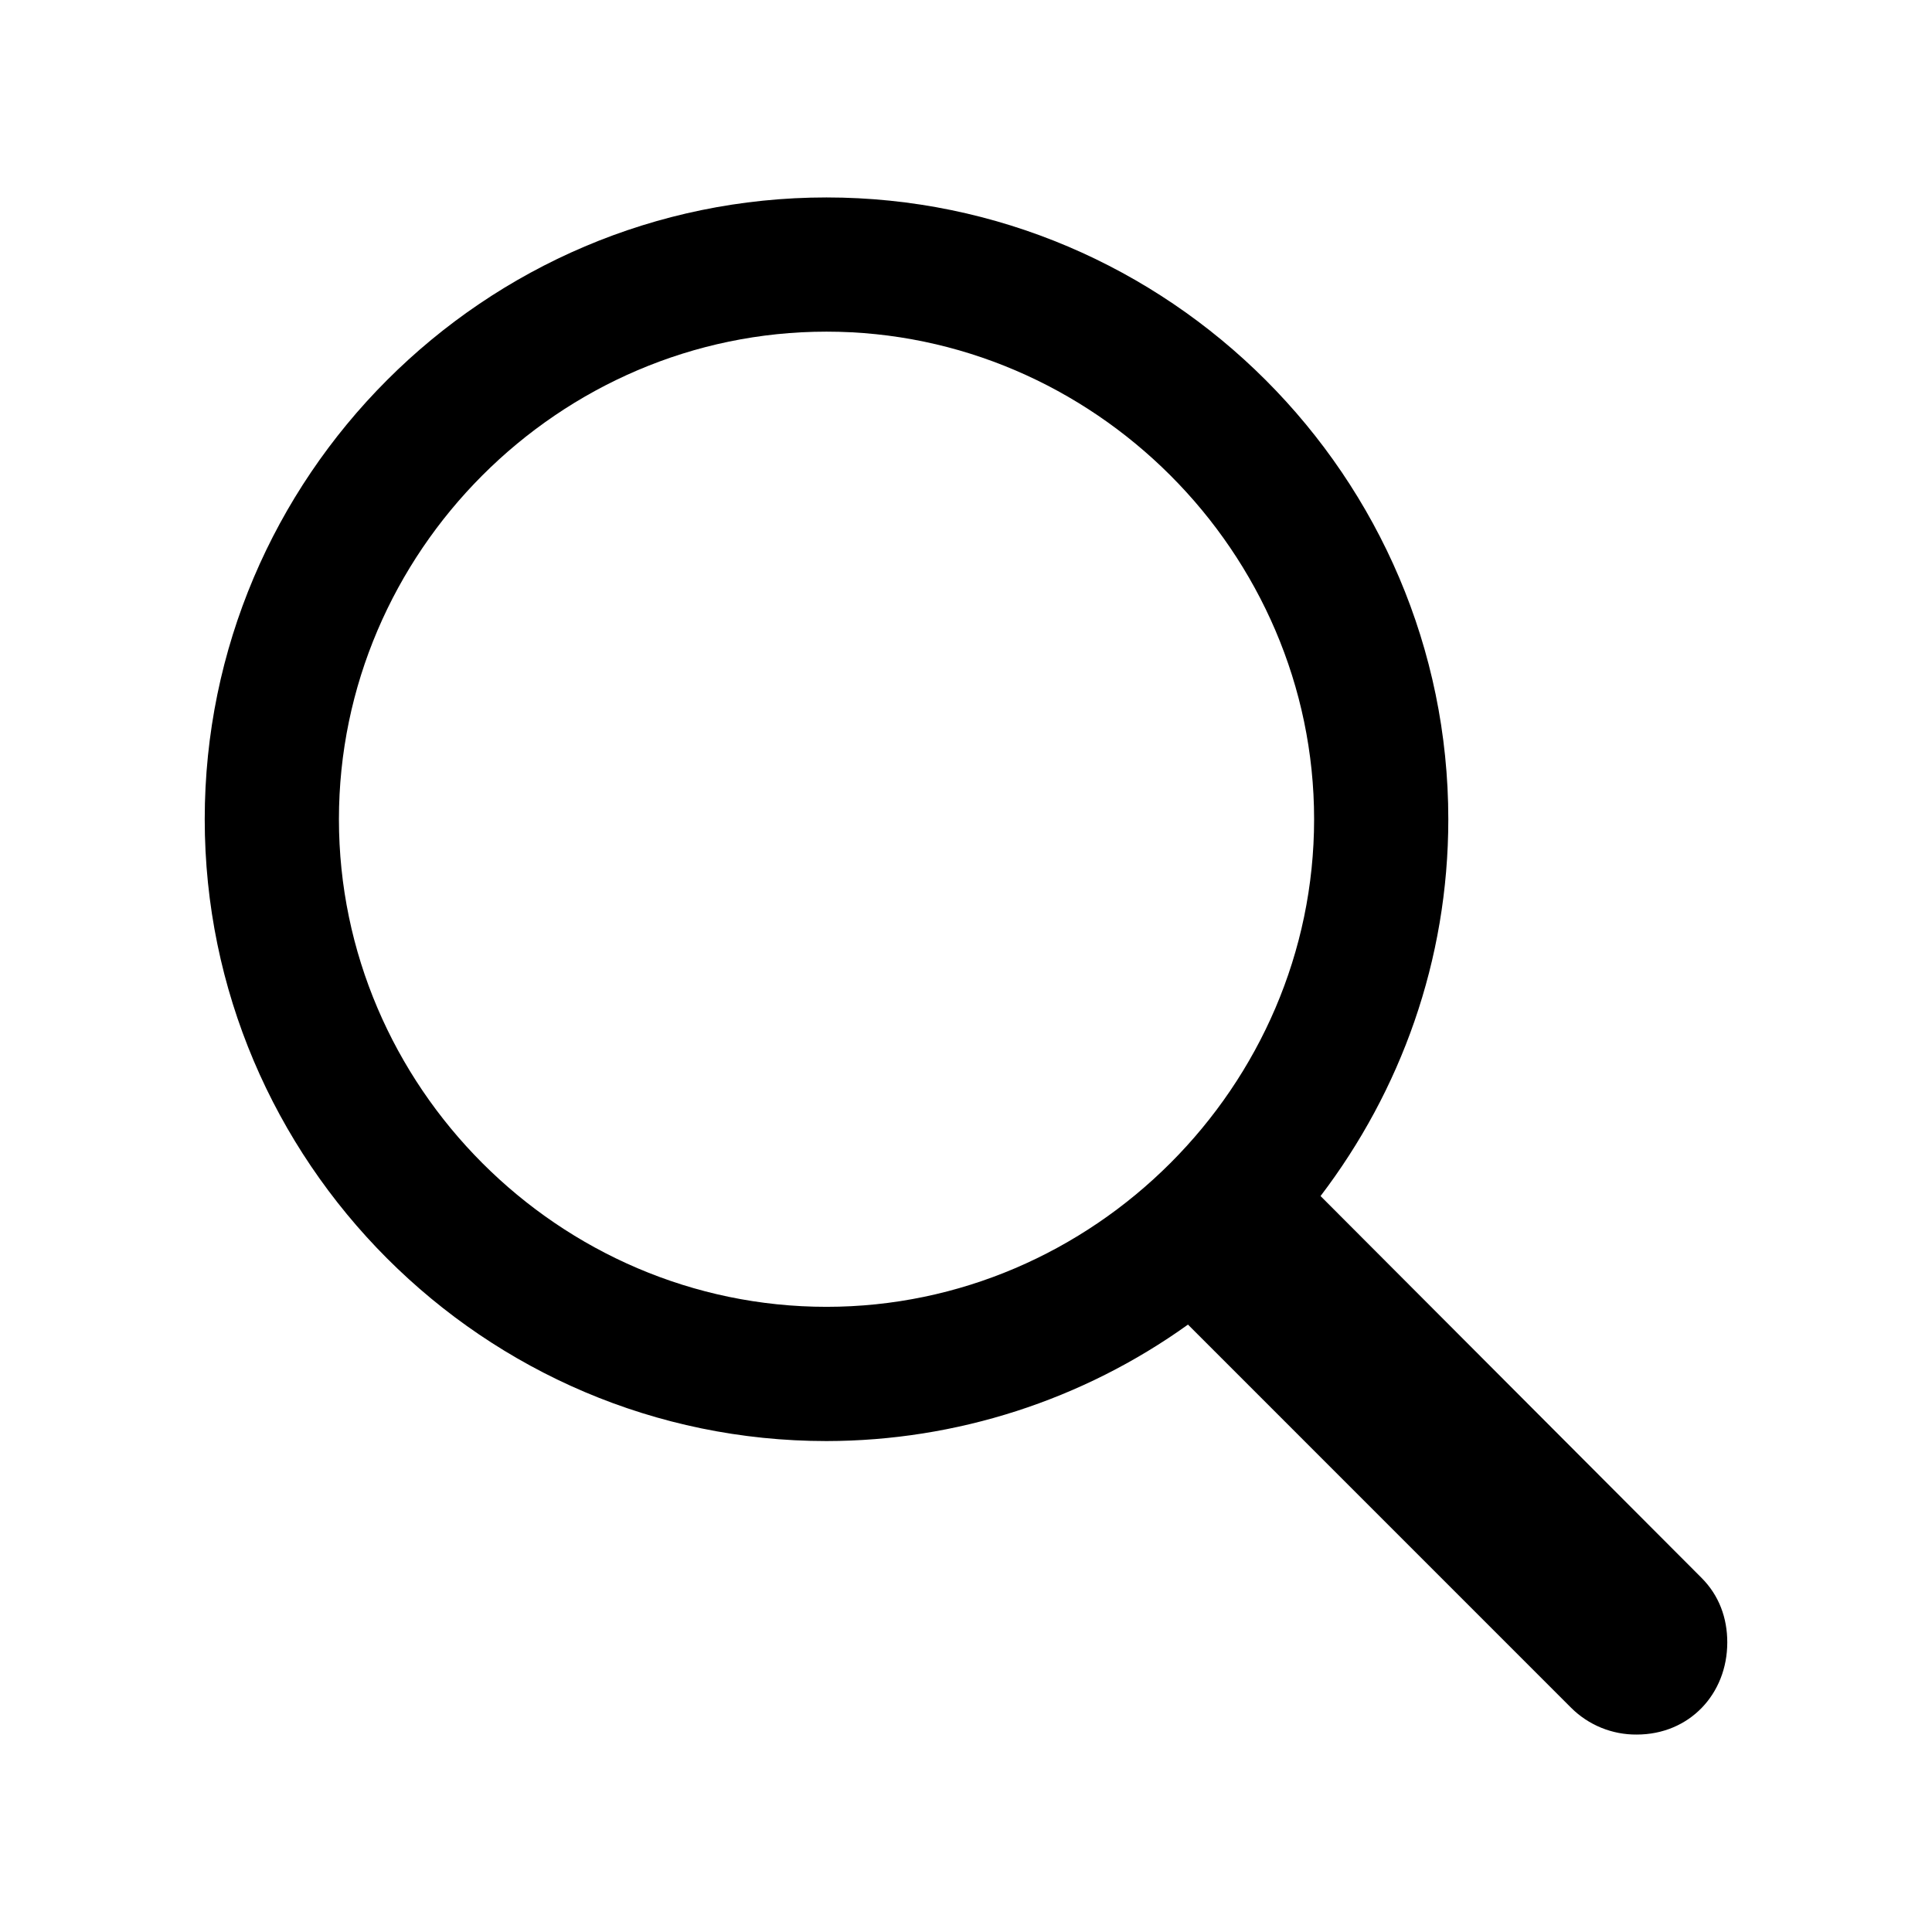
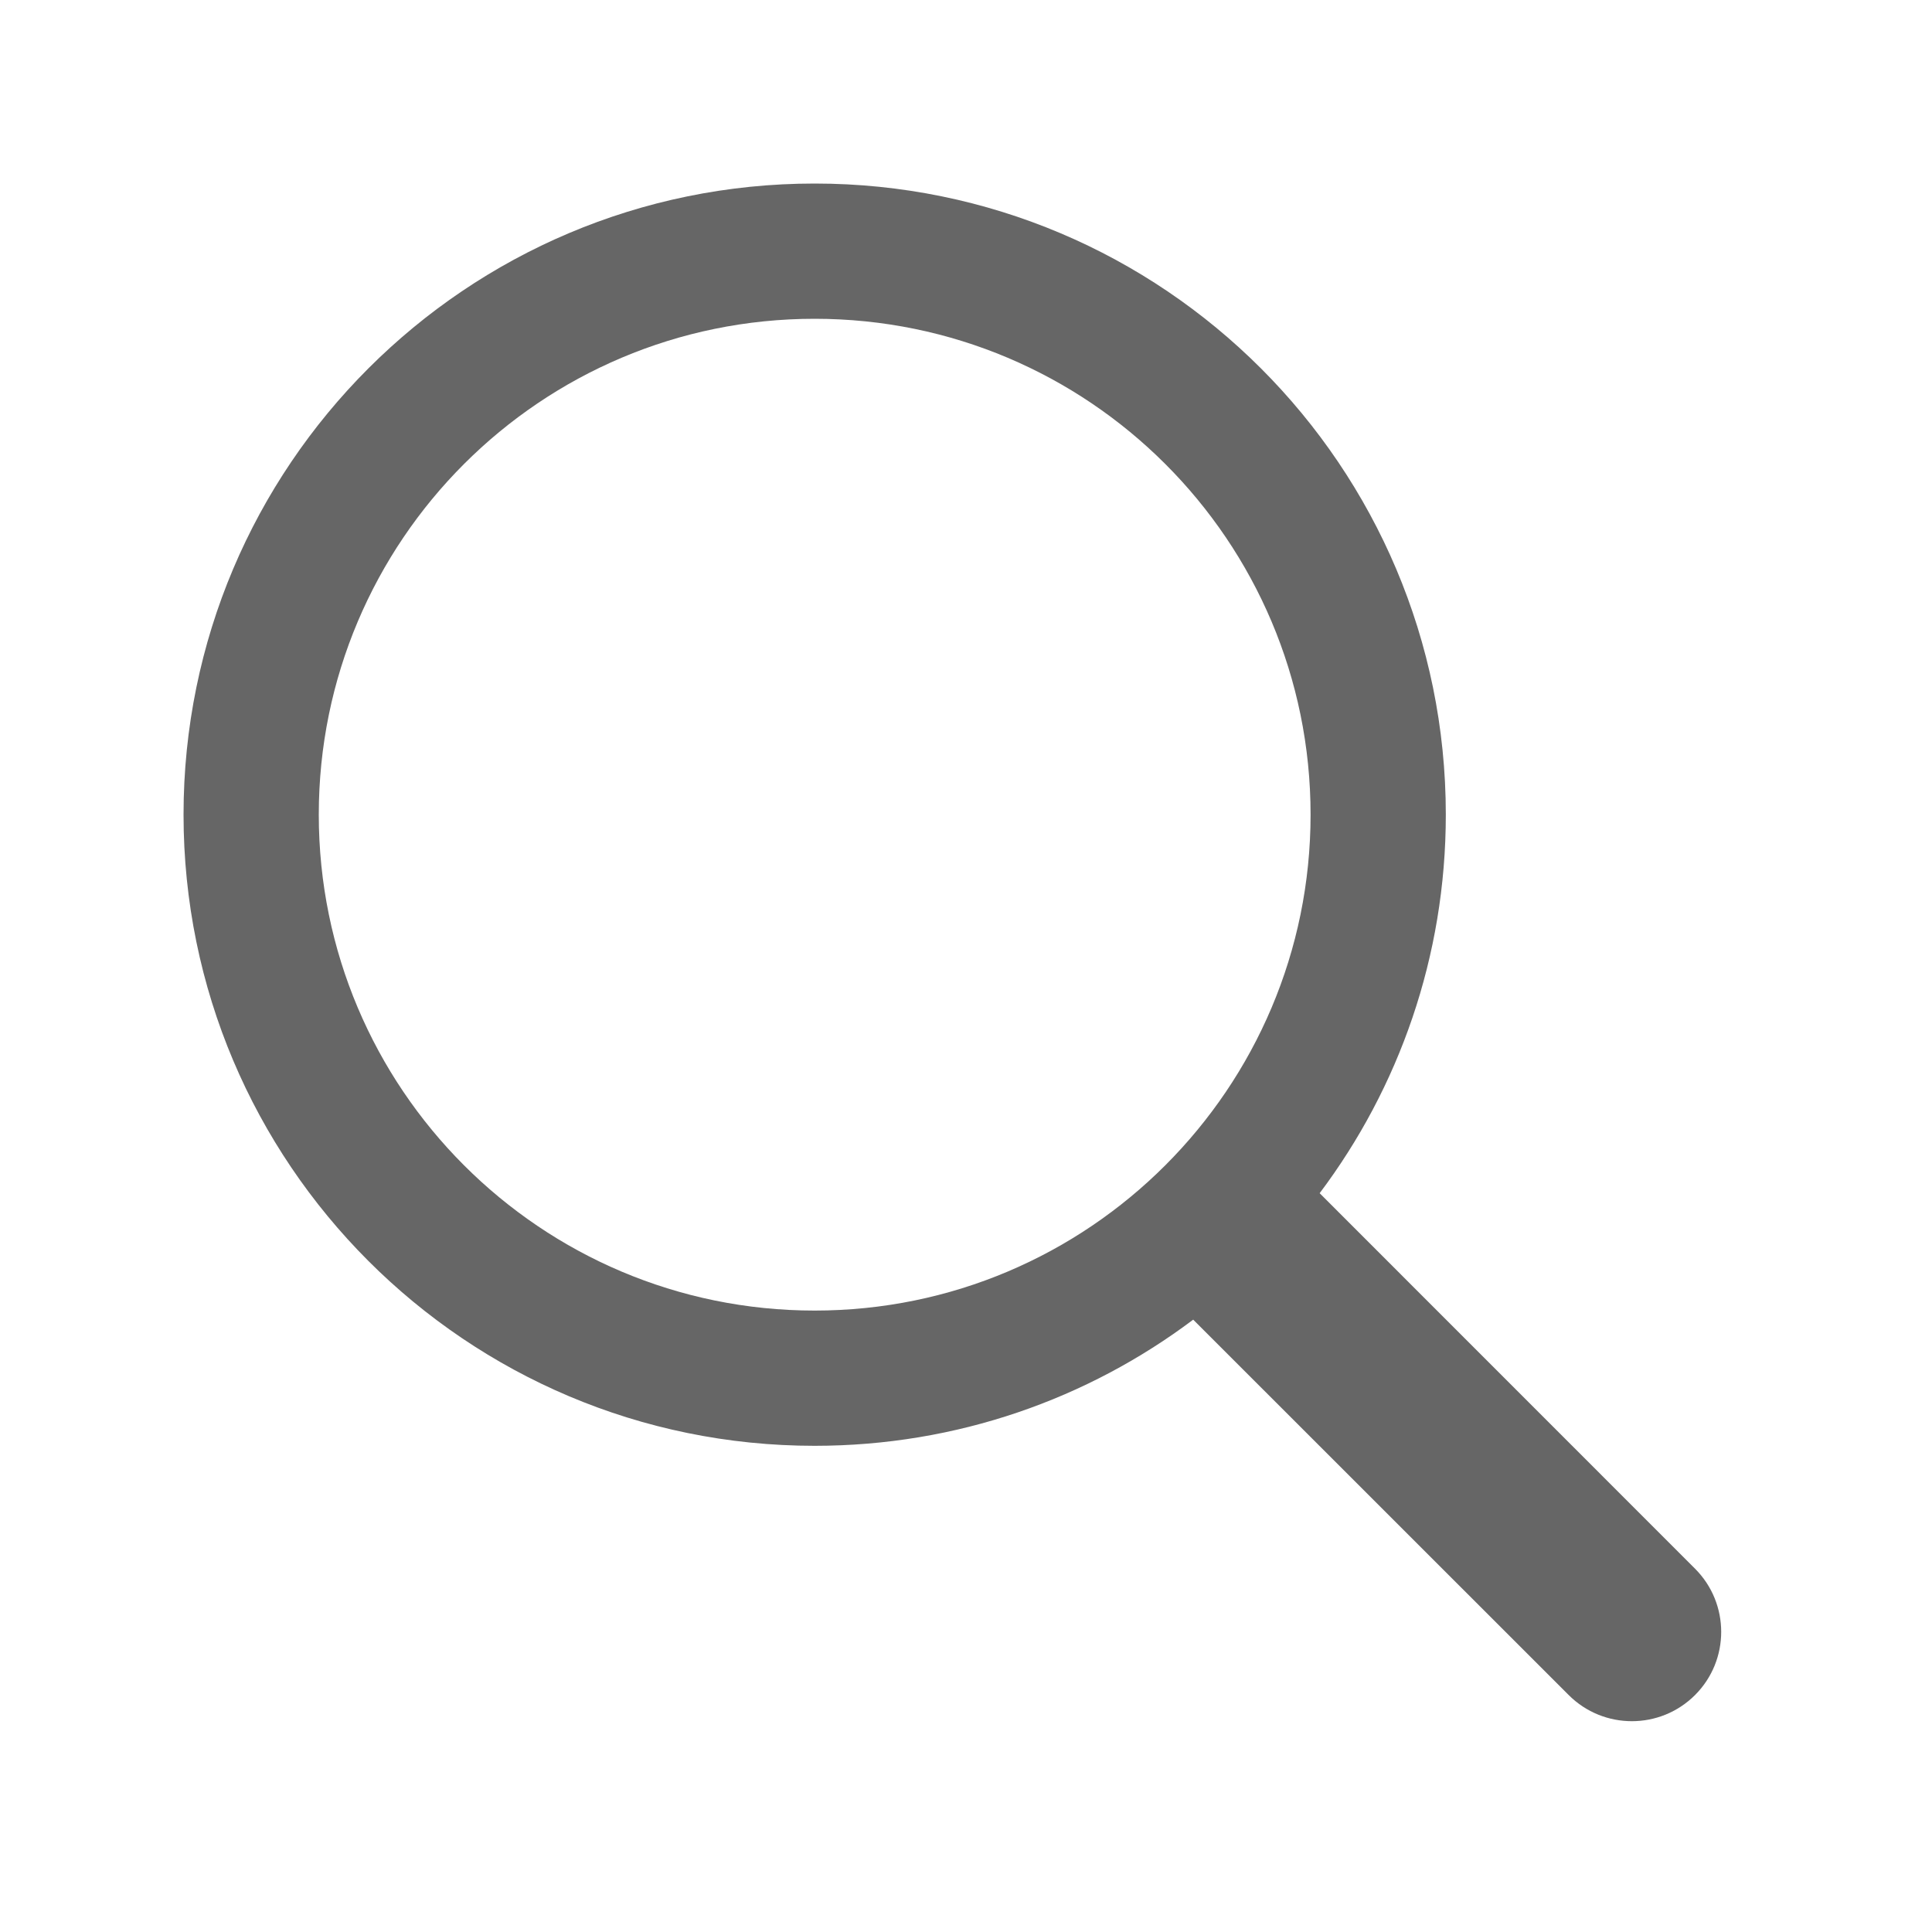
- <svg xmlns="http://www.w3.org/2000/svg" viewBox="0 0 56 56">
-   <path fill="currentColor" d="M23.957 41.77a18.02 18.02 0 0 0 10.477-3.376l11.109 11.11a2.66 2.66 0 0 0 1.898.773c1.524 0 2.625-1.172 2.625-2.672c0-.703-.234-1.359-.75-1.874L38.277 34.668c2.32-3.047 3.703-6.82 3.703-10.922c0-9.914-8.109-18.023-18.023-18.023c-9.937 0-18.023 8.109-18.023 18.023S14.02 41.77 23.957 41.77m0-3.891c-7.758 0-14.133-6.398-14.133-14.133S16.2 9.613 23.957 9.613c7.734 0 14.133 6.399 14.133 14.133c0 7.735-6.399 14.133-14.133 14.133" />
+ <svg xmlns="http://www.w3.org/2000/svg" width="20px" height="20px" viewBox="0 0 20 20" version="1.1">
+   <g id="search" stroke="none" fill="none" fill-rule="evenodd" stroke-width="1">
+     <g id="Group" transform="translate(2.5, 2.5)" fill="#666666">
+       <path d="M5.933,-0.6 C9.542,-0.6 12.467,2.325 12.467,5.933 C12.467,7.404 11.981,8.761 11.161,9.852 L15.047,13.739 C15.408,14.1 15.408,14.686 15.047,15.047 C14.686,15.408 14.1,15.408 13.739,15.047 L9.852,11.161 C8.761,11.981 7.404,12.467 5.933,12.467 C2.325,12.467 -0.6,9.542 -0.6,5.933 C-0.6,2.325 2.325,-0.6 5.933,-0.6 Z M5.933,0.8 C3.098,0.8 0.8,3.098 0.8,5.933 C0.8,8.768 3.098,11.067 5.933,11.067 C8.768,11.067 11.067,8.768 11.067,5.933 C11.067,3.098 8.768,0.8 5.933,0.8 Z" id="Combined-Shape" fill-rule="nonzero" />
+     </g>
+   </g>
</svg>
